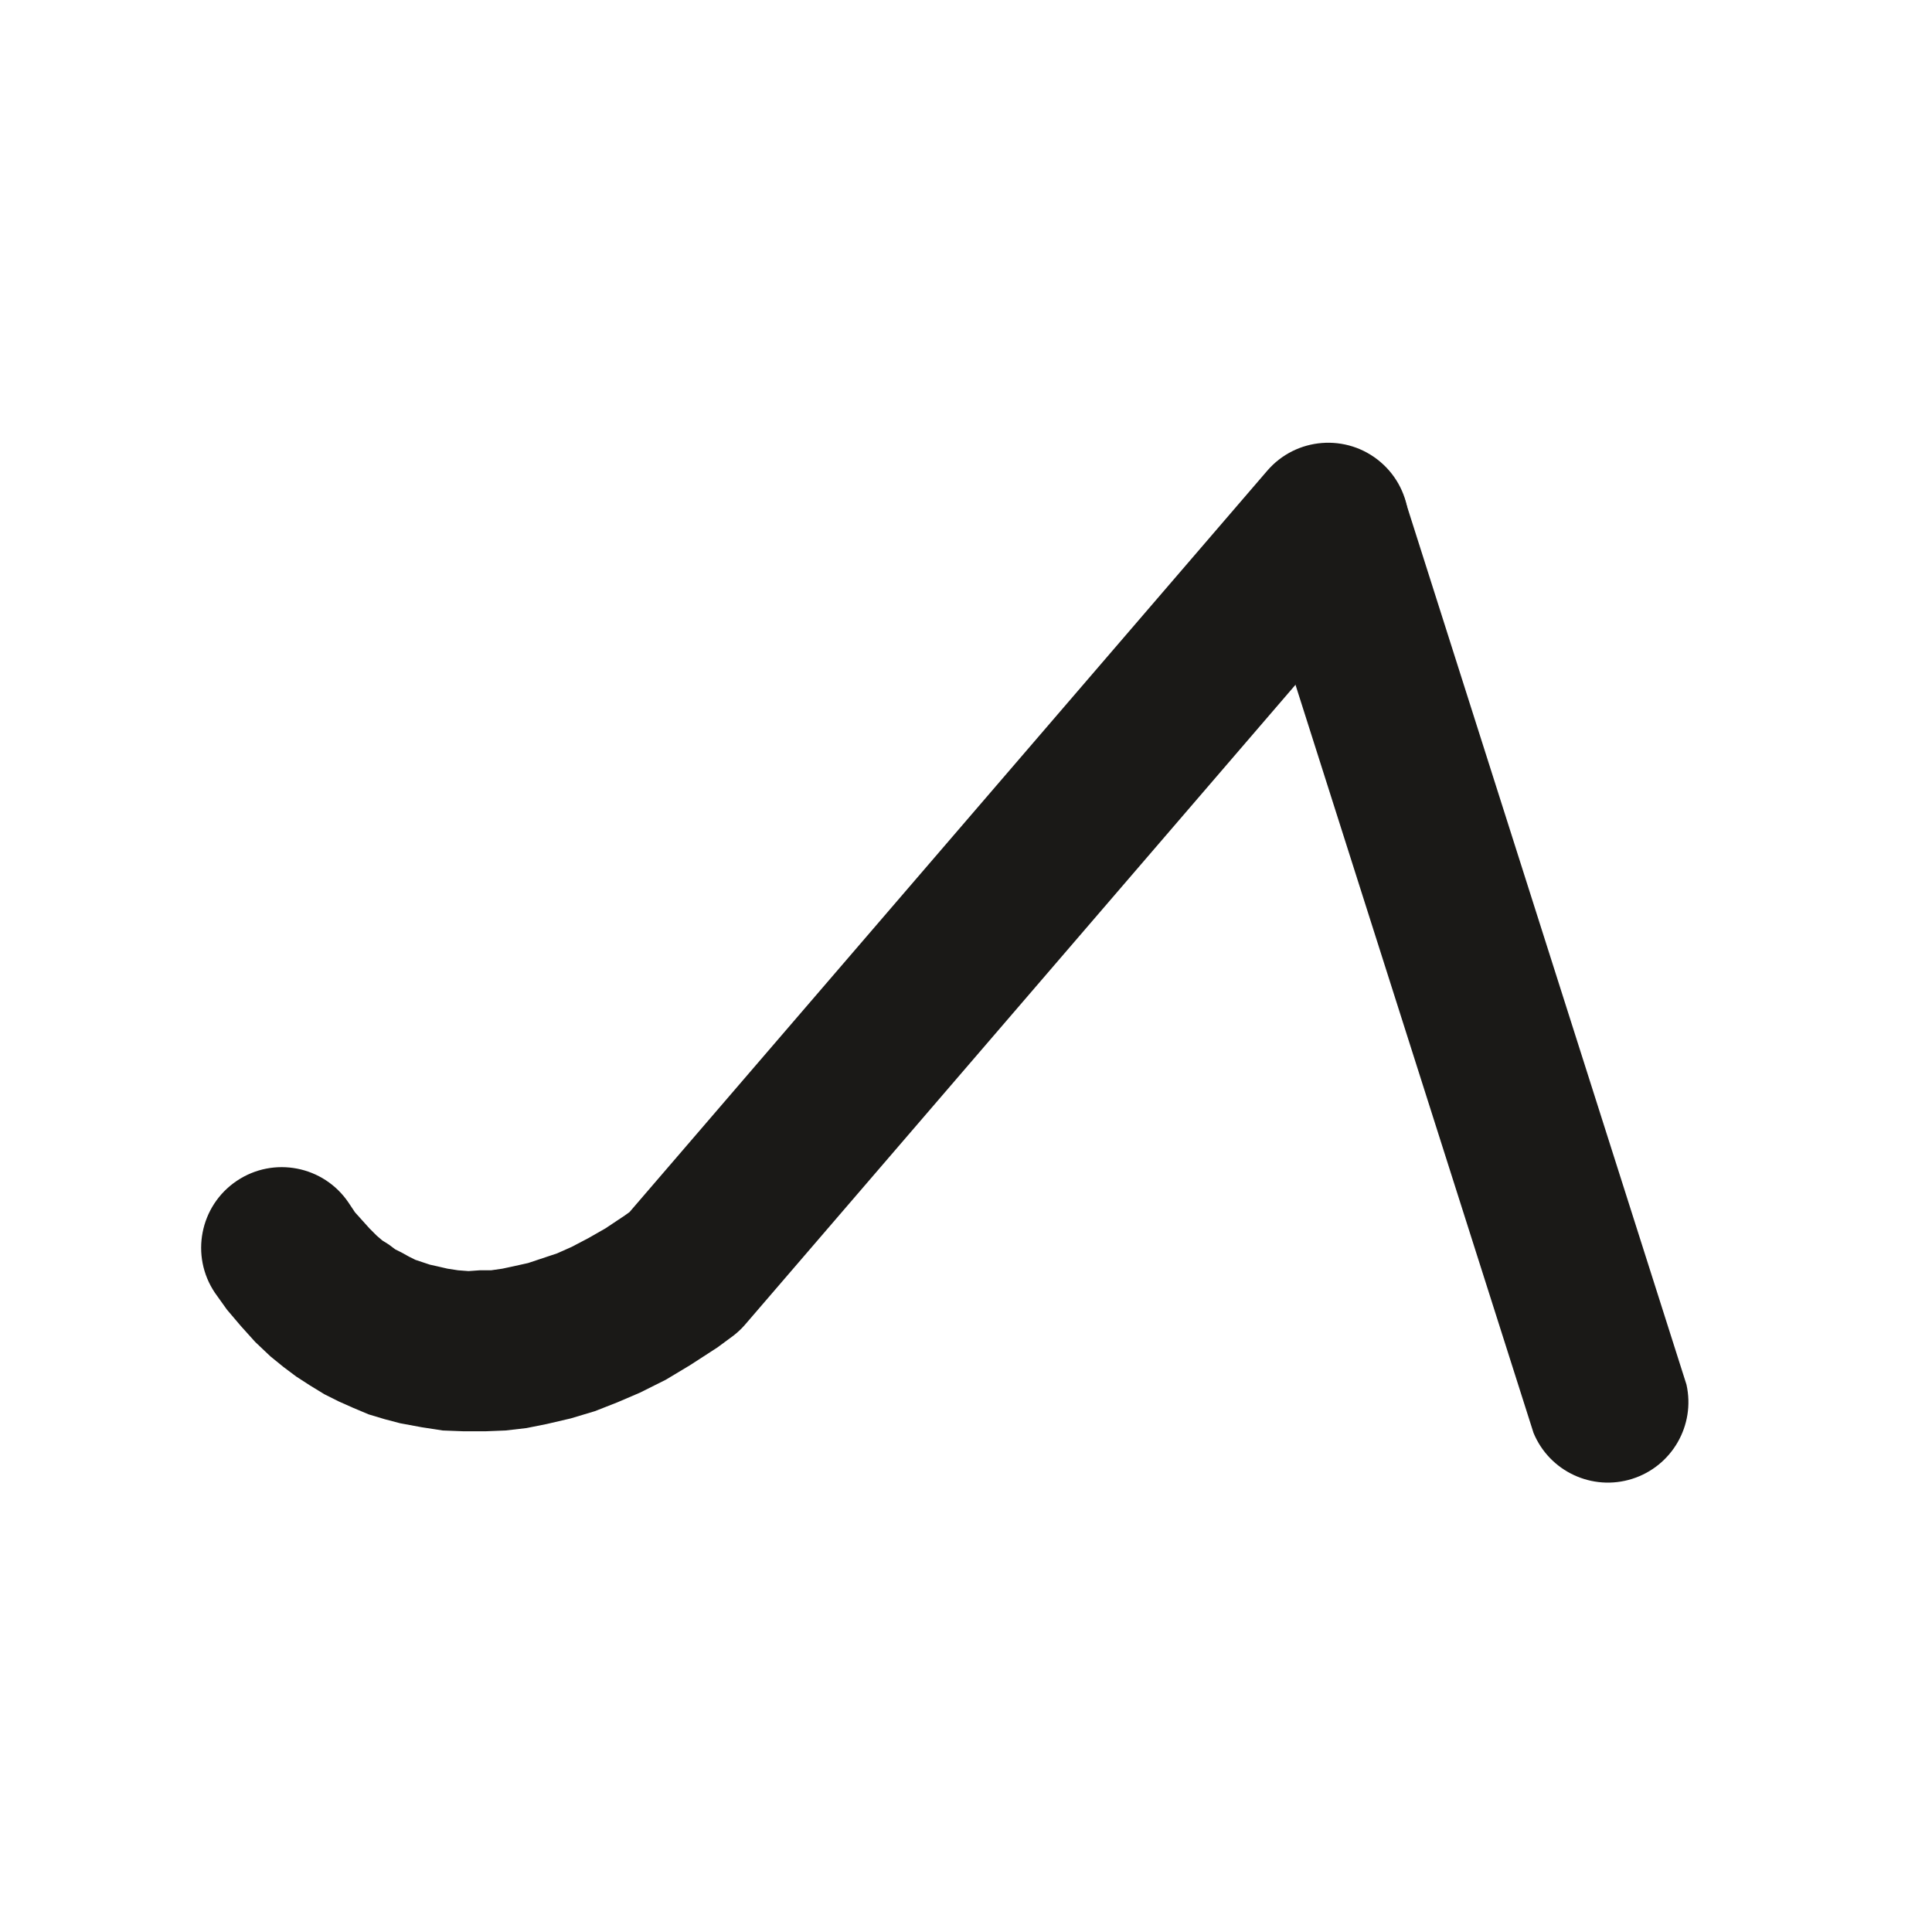
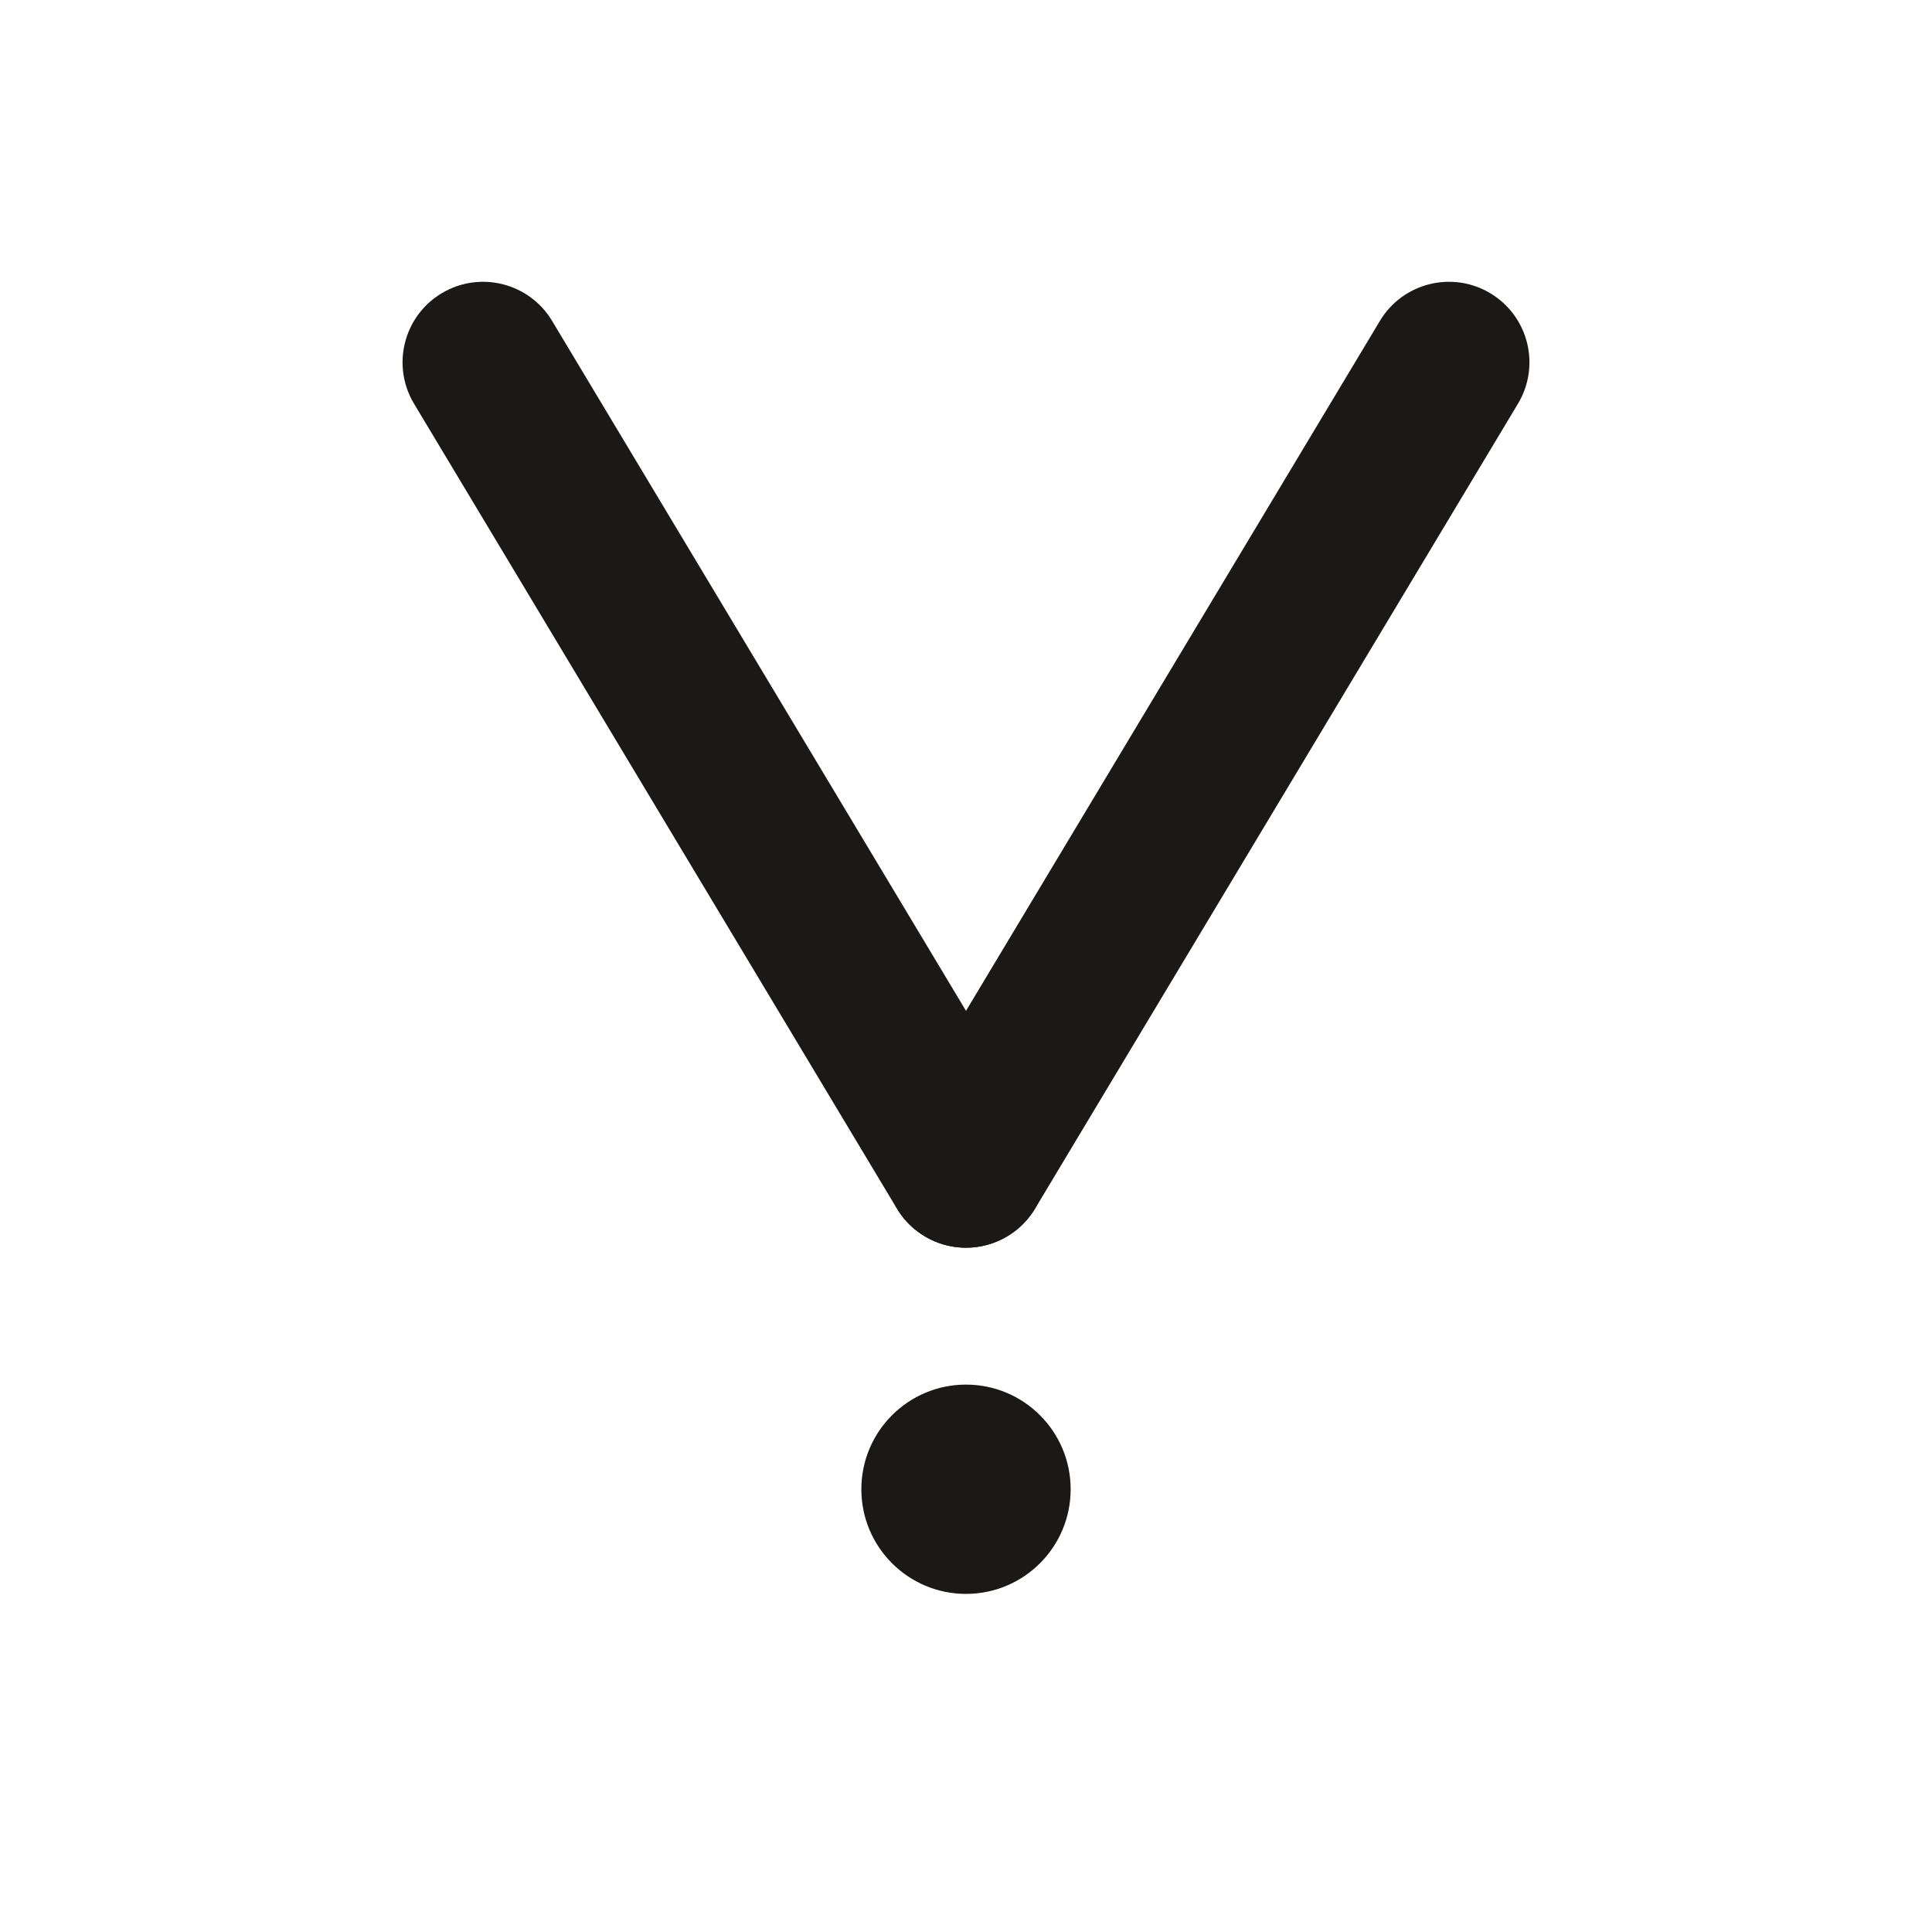
<svg xmlns="http://www.w3.org/2000/svg" width="24" height="24" viewBox="0 0 24 24" fill="none">
-   <path d="M4.33 14.94L4.41 15.06L4.5 15.16L4.59 15.26L4.68 15.35L4.75 15.41L4.83 15.46L4.91 15.52L4.99 15.56L5.08 15.61L5.16 15.65L5.25 15.68L5.34 15.71L5.43 15.73L5.56 15.76L5.69 15.78L5.82 15.79L5.96 15.78L6.1 15.78L6.24 15.76L6.38 15.73L6.56 15.69L6.74 15.63L6.92 15.57L7.1 15.49L7.31 15.38L7.52 15.26L7.76 15.1L7.9 15A1 1 0 0 1 9.1 16.6L9.1 16.6L8.91 16.74L8.57 16.96L8.27 17.14L7.95 17.3L7.67 17.42L7.39 17.53L7.09 17.62L6.79 17.69L6.54 17.74L6.28 17.77L6.03 17.78L5.76 17.78L5.5 17.77L5.24 17.73L4.97 17.68L4.78 17.63L4.58 17.57L4.39 17.49L4.21 17.41L4.03 17.32L3.85 17.21L3.68 17.1L3.52 16.98L3.36 16.85L3.17 16.67L2.99 16.47L2.82 16.27L2.67 16.06A1 1 0 0 1 4.33 14.94ZM7.74 15.15L15.74 5.85A1 1 0 0 1 17.26 7.15L17.26 7.15L9.26 16.45A1 1 0 0 1 7.74 15.15Z" fill="#1A1917" />
-   <path d="M17.45 6.2L20.95 17.2A1 1 0 0 1 19.05 17.8L19.05 17.8L15.55 6.8A1 1 0 0 1 17.45 6.2Z" fill="#1A1917" />
+   <rect x="8" y="2.67" width="2" height="13.66" rx="1" transform="rotate(-30.96 9 9.5)" fill="#1A1917" />
+   <rect x="14" y="2.67" width="2" height="13.66" rx="1" transform="rotate(30.96 15 9.5)" fill="#1A1917" />
+   <circle cx="12" cy="18.5" r="1.3" fill="#1A1917" />
</svg>
